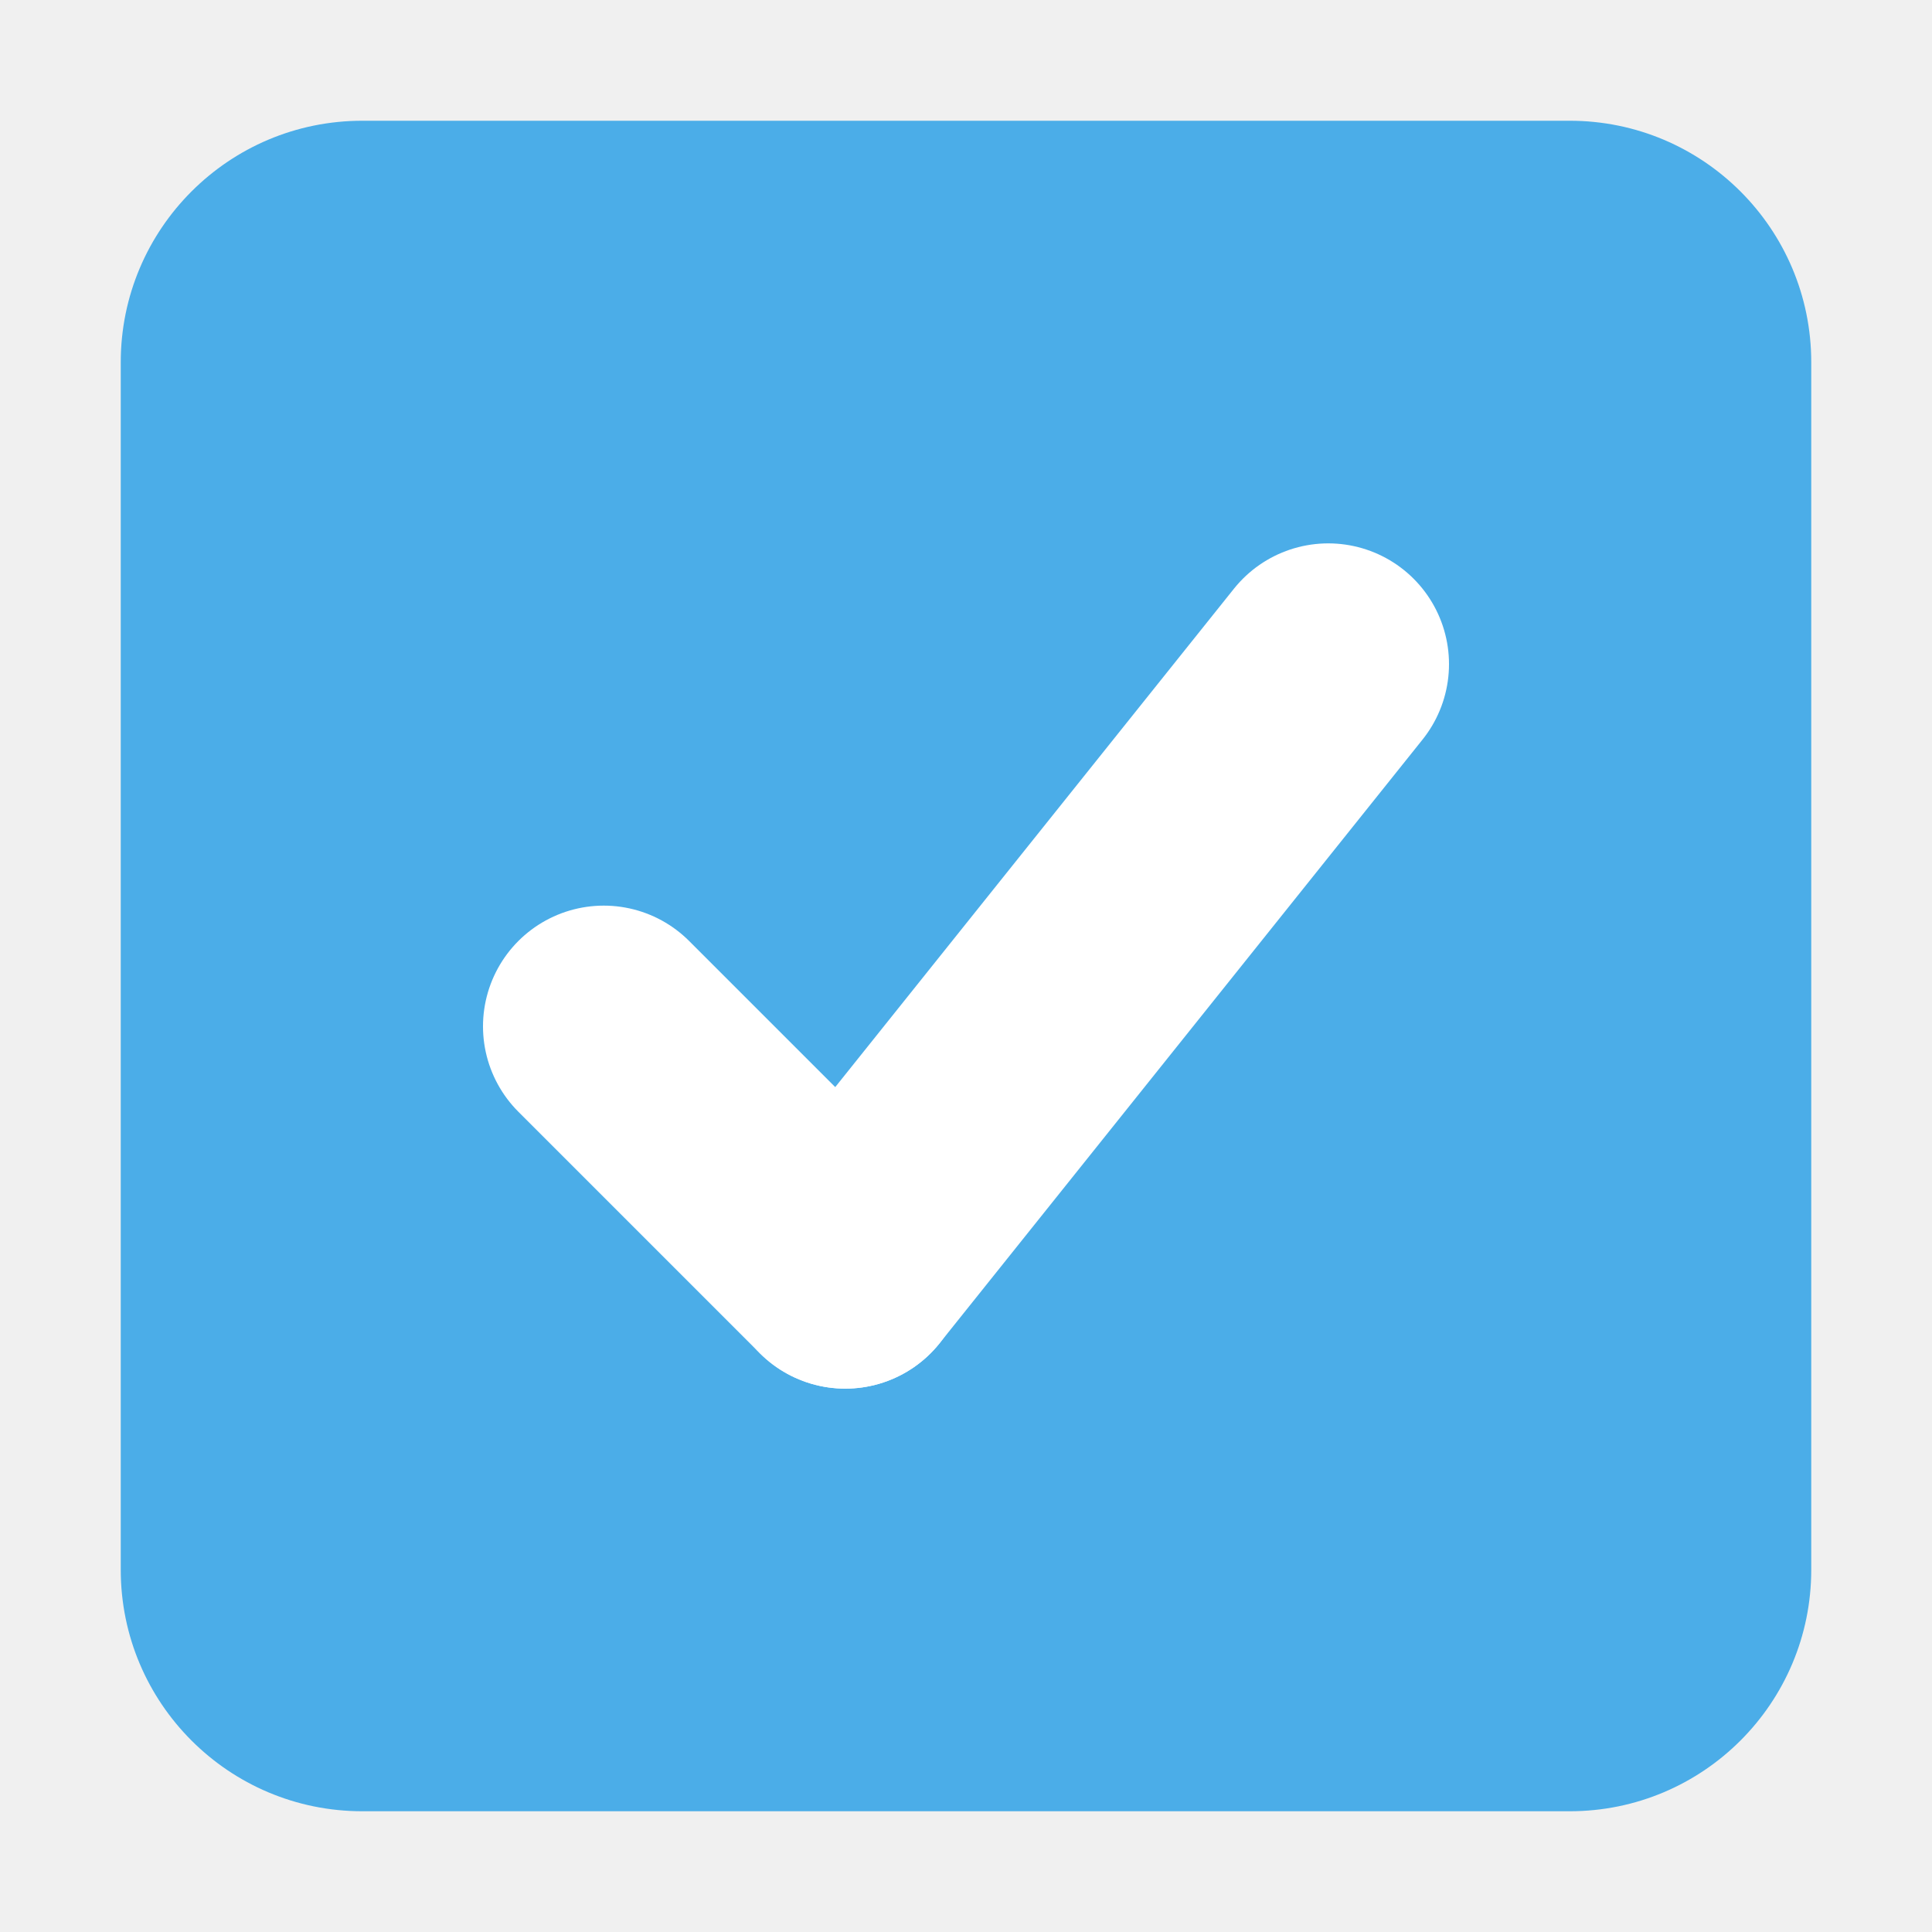
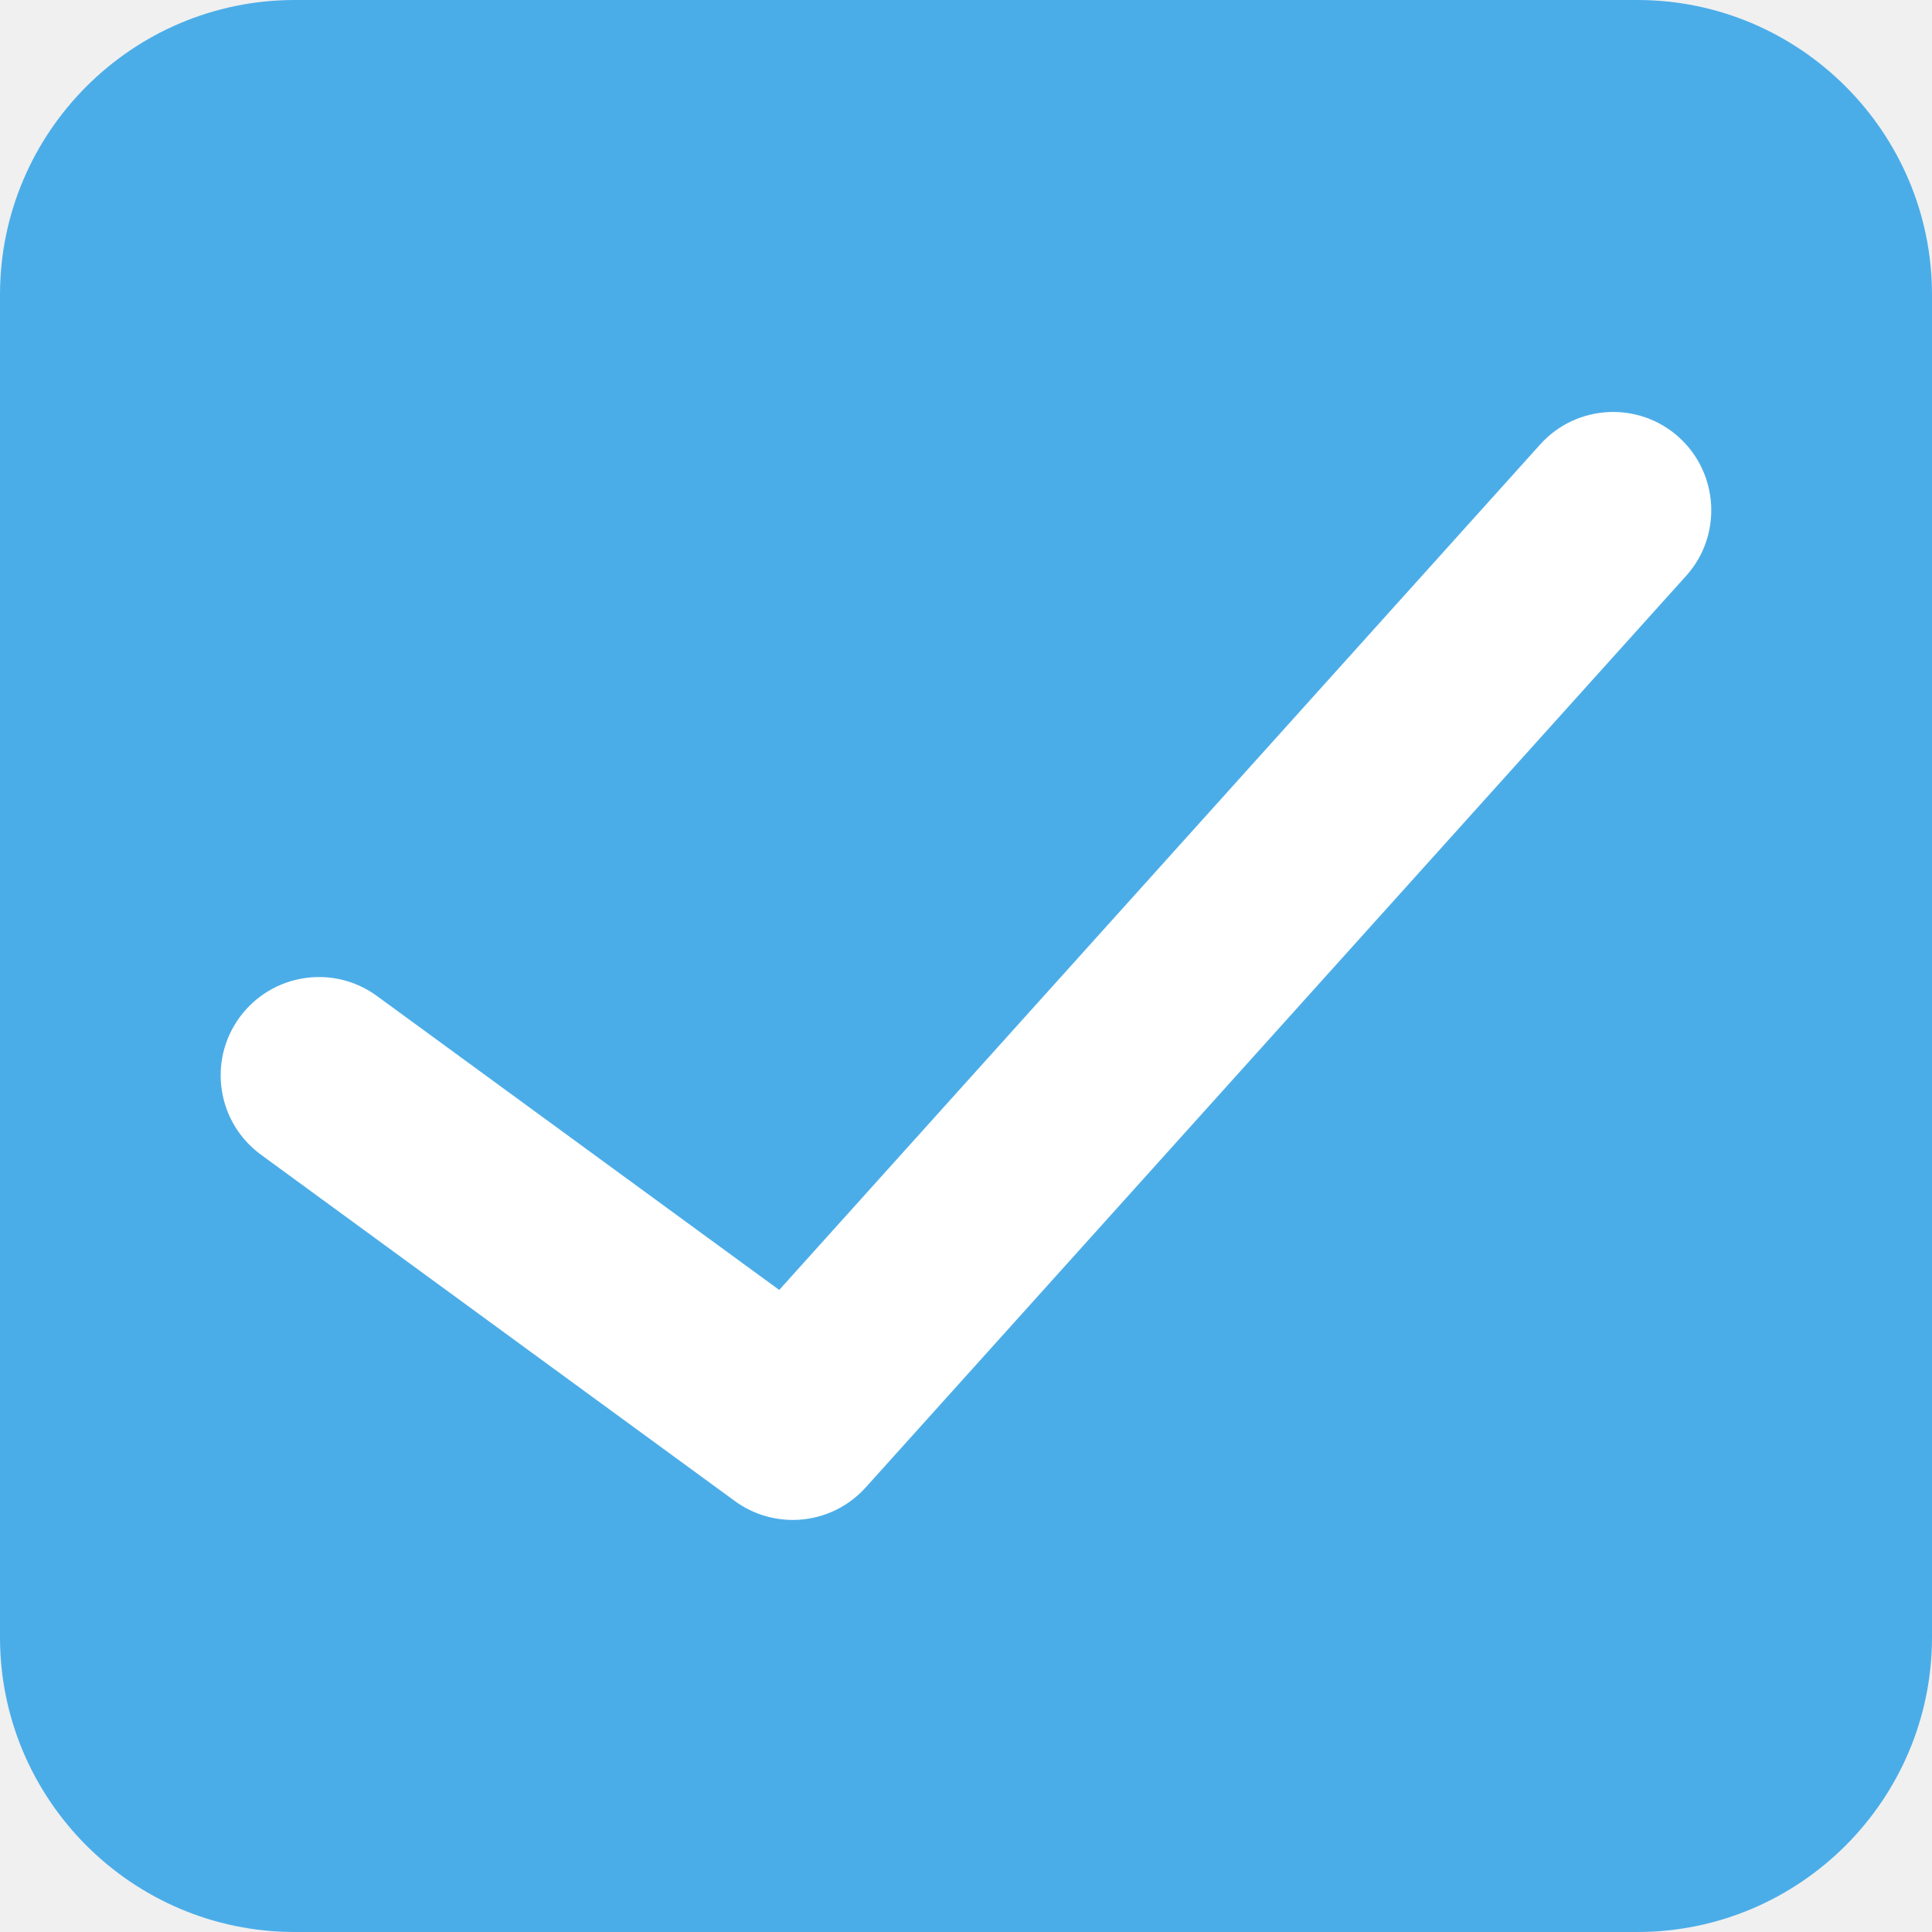
- <svg xmlns="http://www.w3.org/2000/svg" width="16px" height="16px" viewBox="0 0 16 16" version="1.1">
-   <defs />
-   <g id="Page-1" stroke="none" stroke-width="1" fill="none" fill-rule="evenodd">
-     <g id="task">
-       <g id="Task" transform="translate(1, 1)">
-         <rect id="Rectangle-36" fill="#4BADE8" x="0" y="0" width="14" height="14" rx="2" />
-         <g id="Page-1" transform="translate(4, 4.5)" stroke="#FFFFFF" stroke-width="2" stroke-linecap="round">
-           <path d="M2,5 L6,0" id="Stroke-1" />
-           <path d="M2,5 L0,3" id="Stroke-3" />
-         </g>
-       </g>
-     </g>
-   </g>
+ <svg xmlns="http://www.w3.org/2000/svg" t="1658402809579" class="icon" viewBox="0 0 1024 1024" version="1.1" p-id="901" width="64" height="64">
+   <defs>
+     <style type="text/css">@font-face { font-family: feedback-iconfont; src: url("//at.alicdn.com/t/font_1031158_u69w8yhxdu.woff2?t=1630033759944") format("woff2"), url("//at.alicdn.com/t/font_1031158_u69w8yhxdu.woff?t=1630033759944") format("woff"), url("//at.alicdn.com/t/font_1031158_u69w8yhxdu.ttf?t=1630033759944") format("truetype"); }
+ </style>
+   </defs>
+   <path d="M959.9 971.9H64.1c-6.6 0-12-5.4-12-12V64.1c0-6.6 5.4-12 12-12H960c6.6 0 12 5.4 12 12V960c-0.1 6.6-5.4 11.9-12.1 11.9z" fill="#4BADE8" p-id="902" />
+   <path d="M867.8 1024H156.2C70.1 1024 0 953.9 0 867.8V156.2C0 70.1 70.1 0 156.2 0h711.6C953.9 0 1024 70.1 1024 156.2v711.6c0 86.1-70.1 156.2-156.2 156.2zM156.2 104.1c-28.7 0-52.1 23.4-52.1 52.1v711.6c0 28.7 23.4 52.1 52.1 52.1h711.6c28.7 0 52.1-23.4 52.1-52.1V156.2c0-28.7-23.4-52.1-52.1-52.1H156.2z" fill="#4BADE8" p-id="903" />
+   <path d="M420.2 805.6c-10.7 0-21.5-3.3-30.7-10L138.3 612c-23.2-17-28.3-49.5-11.3-72.8 17-23.2 49.6-28.3 72.8-11.3L413 683.7l403.3-448.1c19.2-21.4 52.2-23.1 73.5-3.9s23.1 52.2 3.9 73.5L459 788.2c-10.3 11.5-24.5 17.4-38.8 17.4z" fill="#ffffff" p-id="904" />
</svg>
